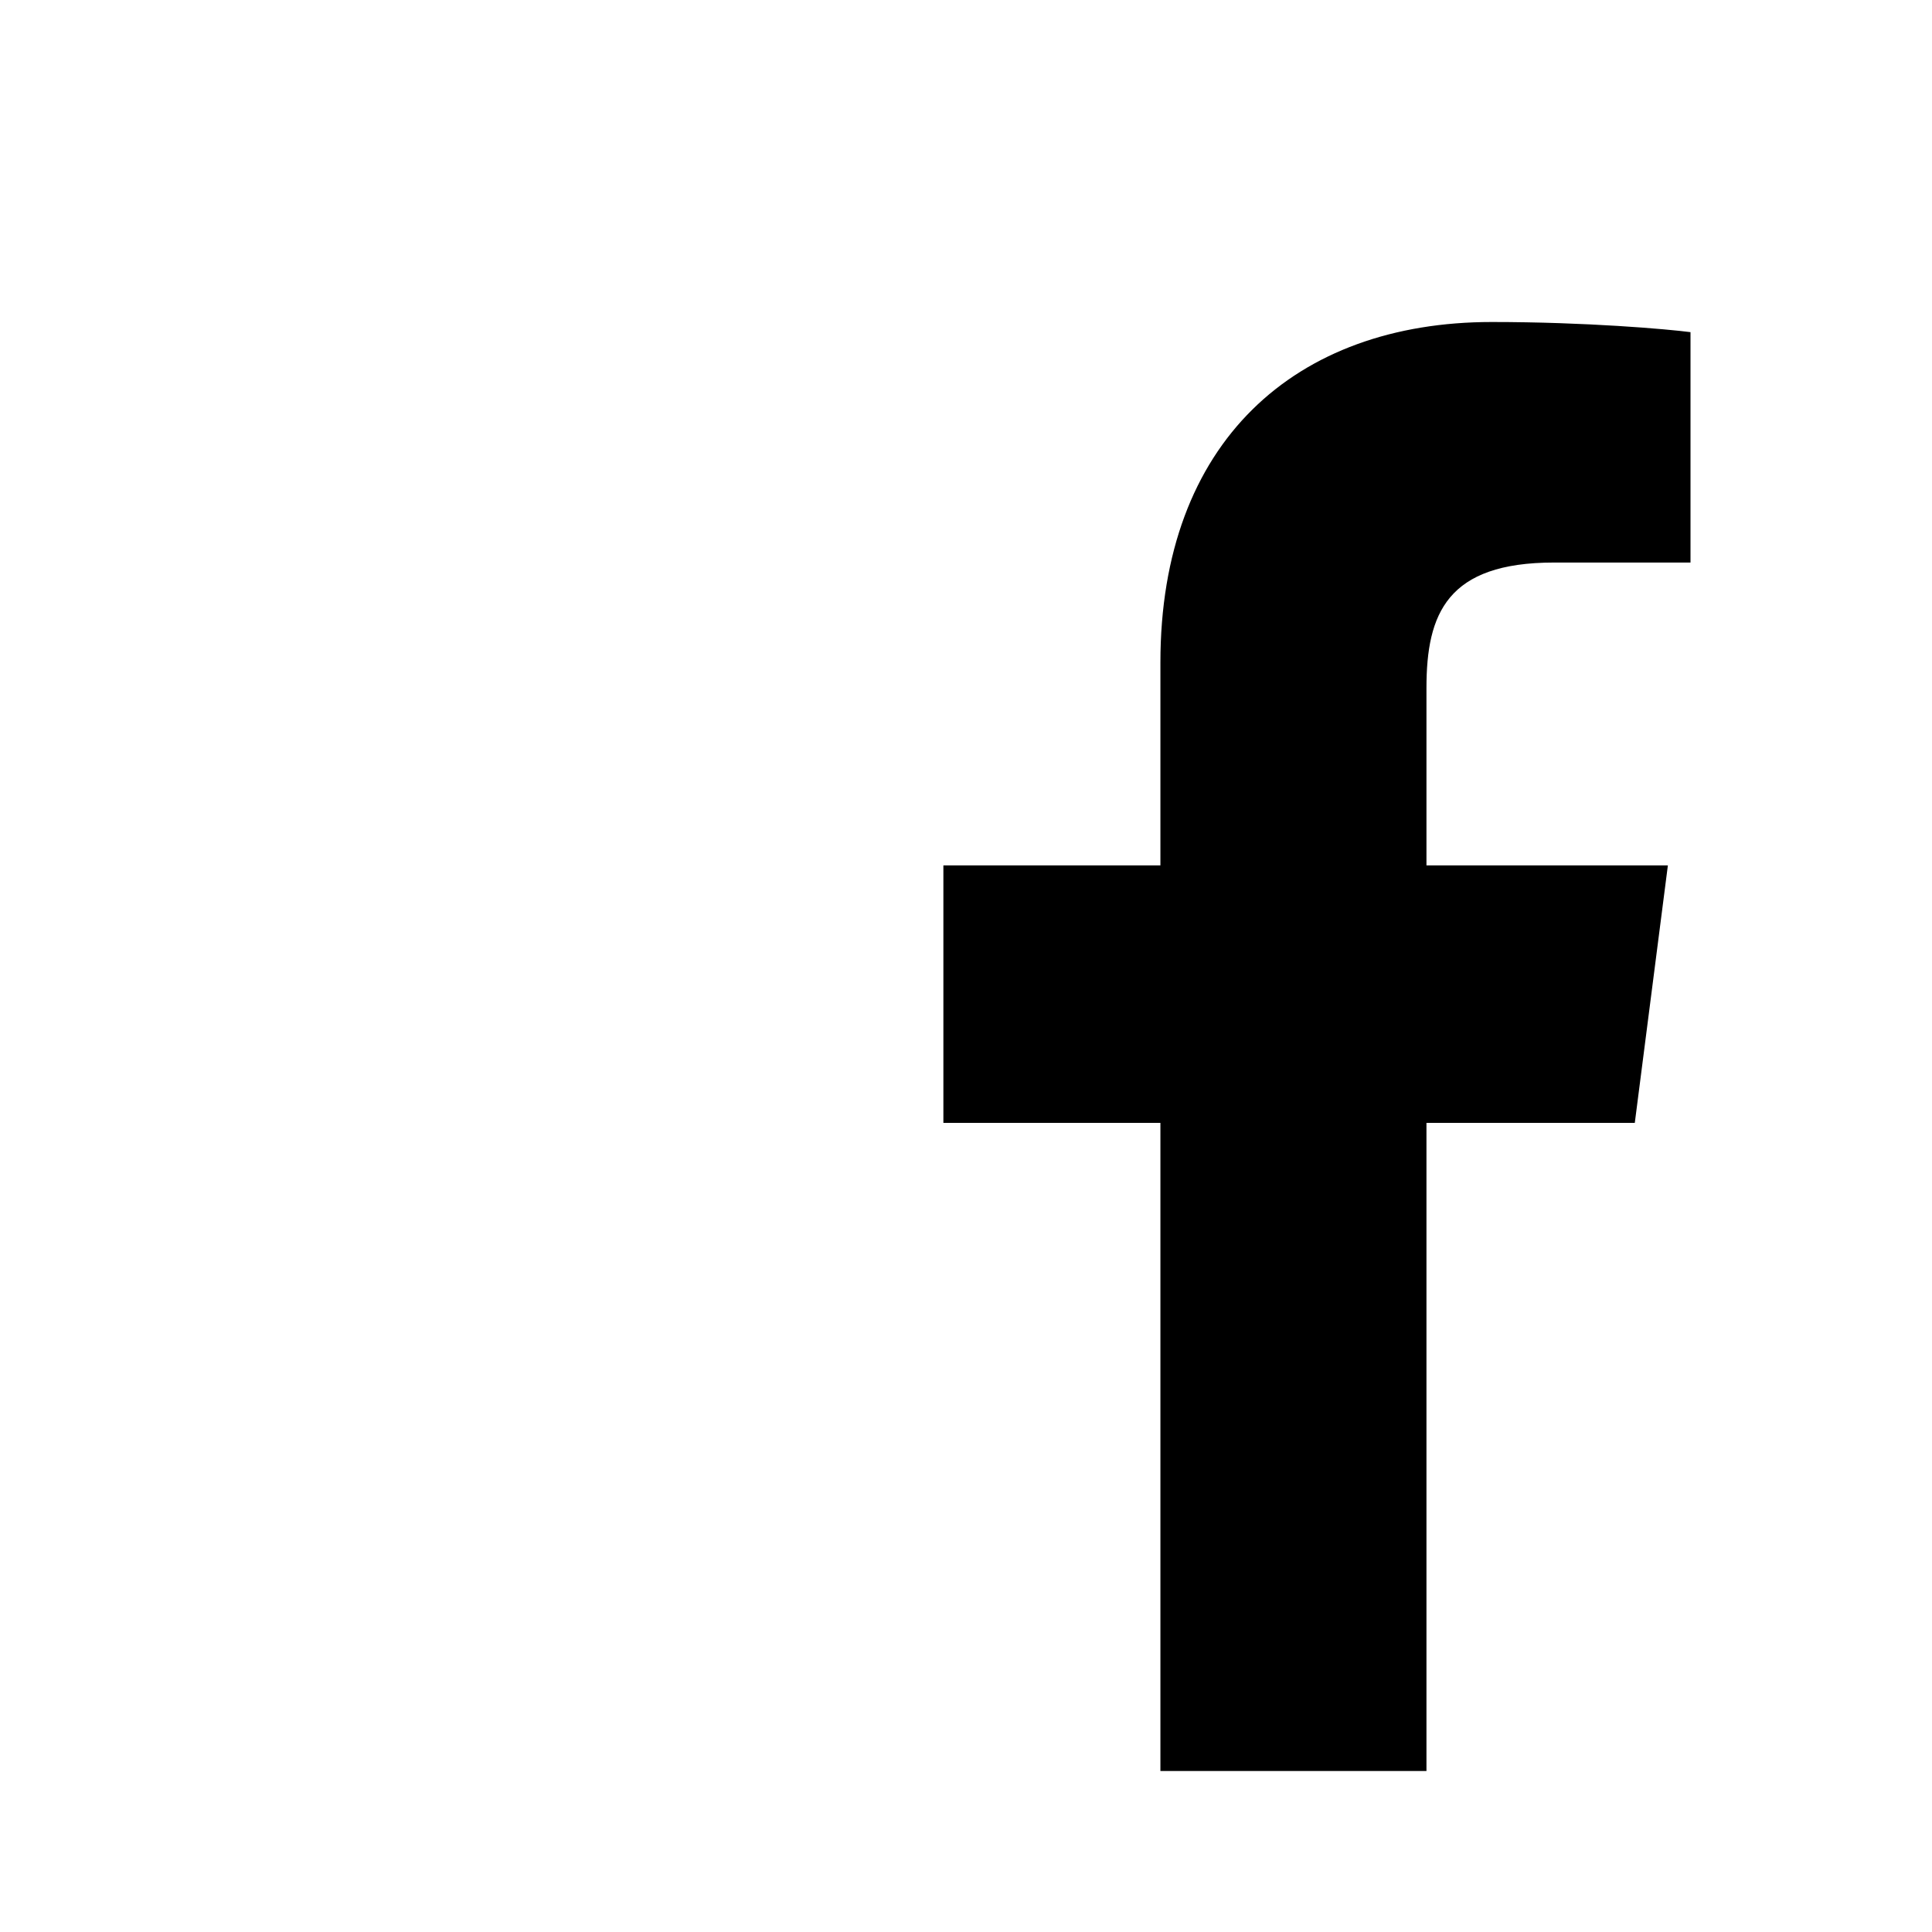
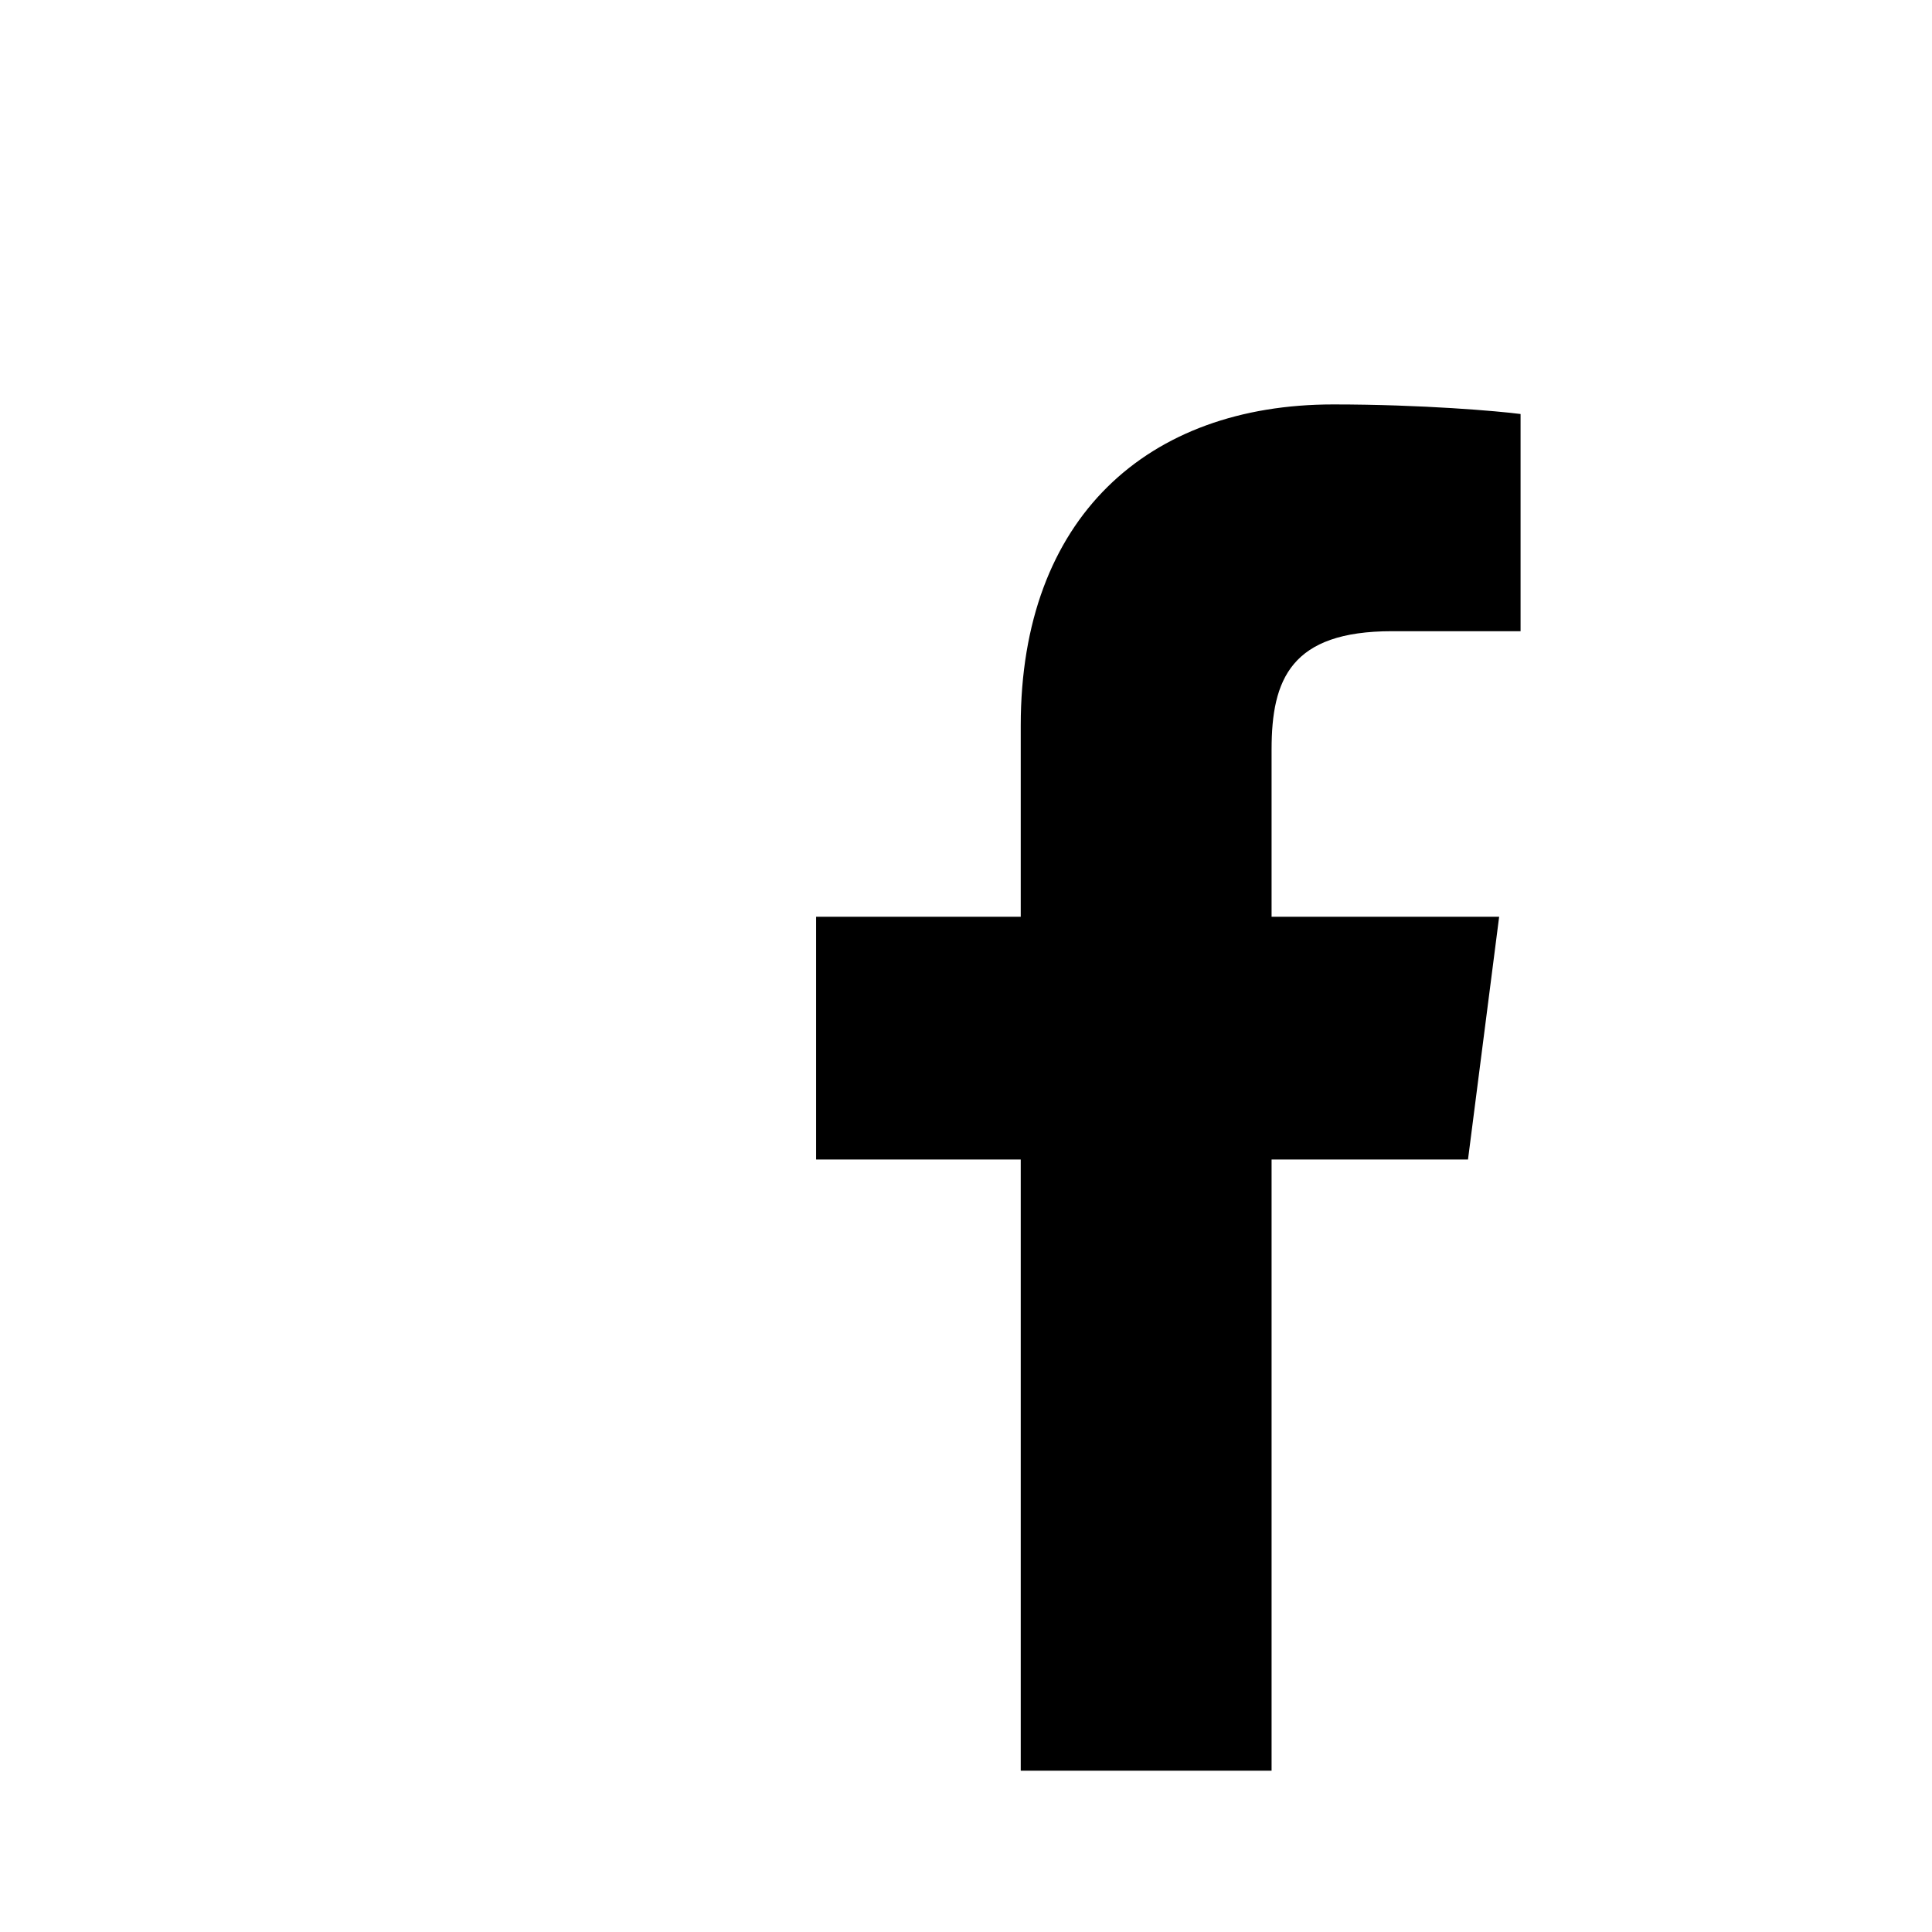
<svg xmlns="http://www.w3.org/2000/svg" version="1.1" id="icon_facebook_alt" x="0px" y="0px" width="24px" height="24px" viewBox="0 0 24 24" enable-background="new 0 0 24 24" xml:space="preserve">
-   <path d="M14.415,22v-8.051h-2.696V10.75h2.696V8.229C14.415,5.491,16.089,4,18.532,4C19.703,4,20.708,4.088,21,4.126v2.862h-1.694  c-1.329,0-1.586,0.633-1.586,1.558v2.204h2.999l-0.411,3.199H17.72V22" />
+   <path d="M12.68,21.996v-7.592h-2.542v-3.016h2.542V9.011c0-2.582,1.578-3.987,3.882-3.987c1.104,0,2.052,0.083,2.327,0.119v2.698  h-1.597c-1.255,0-1.496,0.597-1.496,1.469v2.078h2.827l-0.387,3.016h-2.44v7.592" />
</svg>
